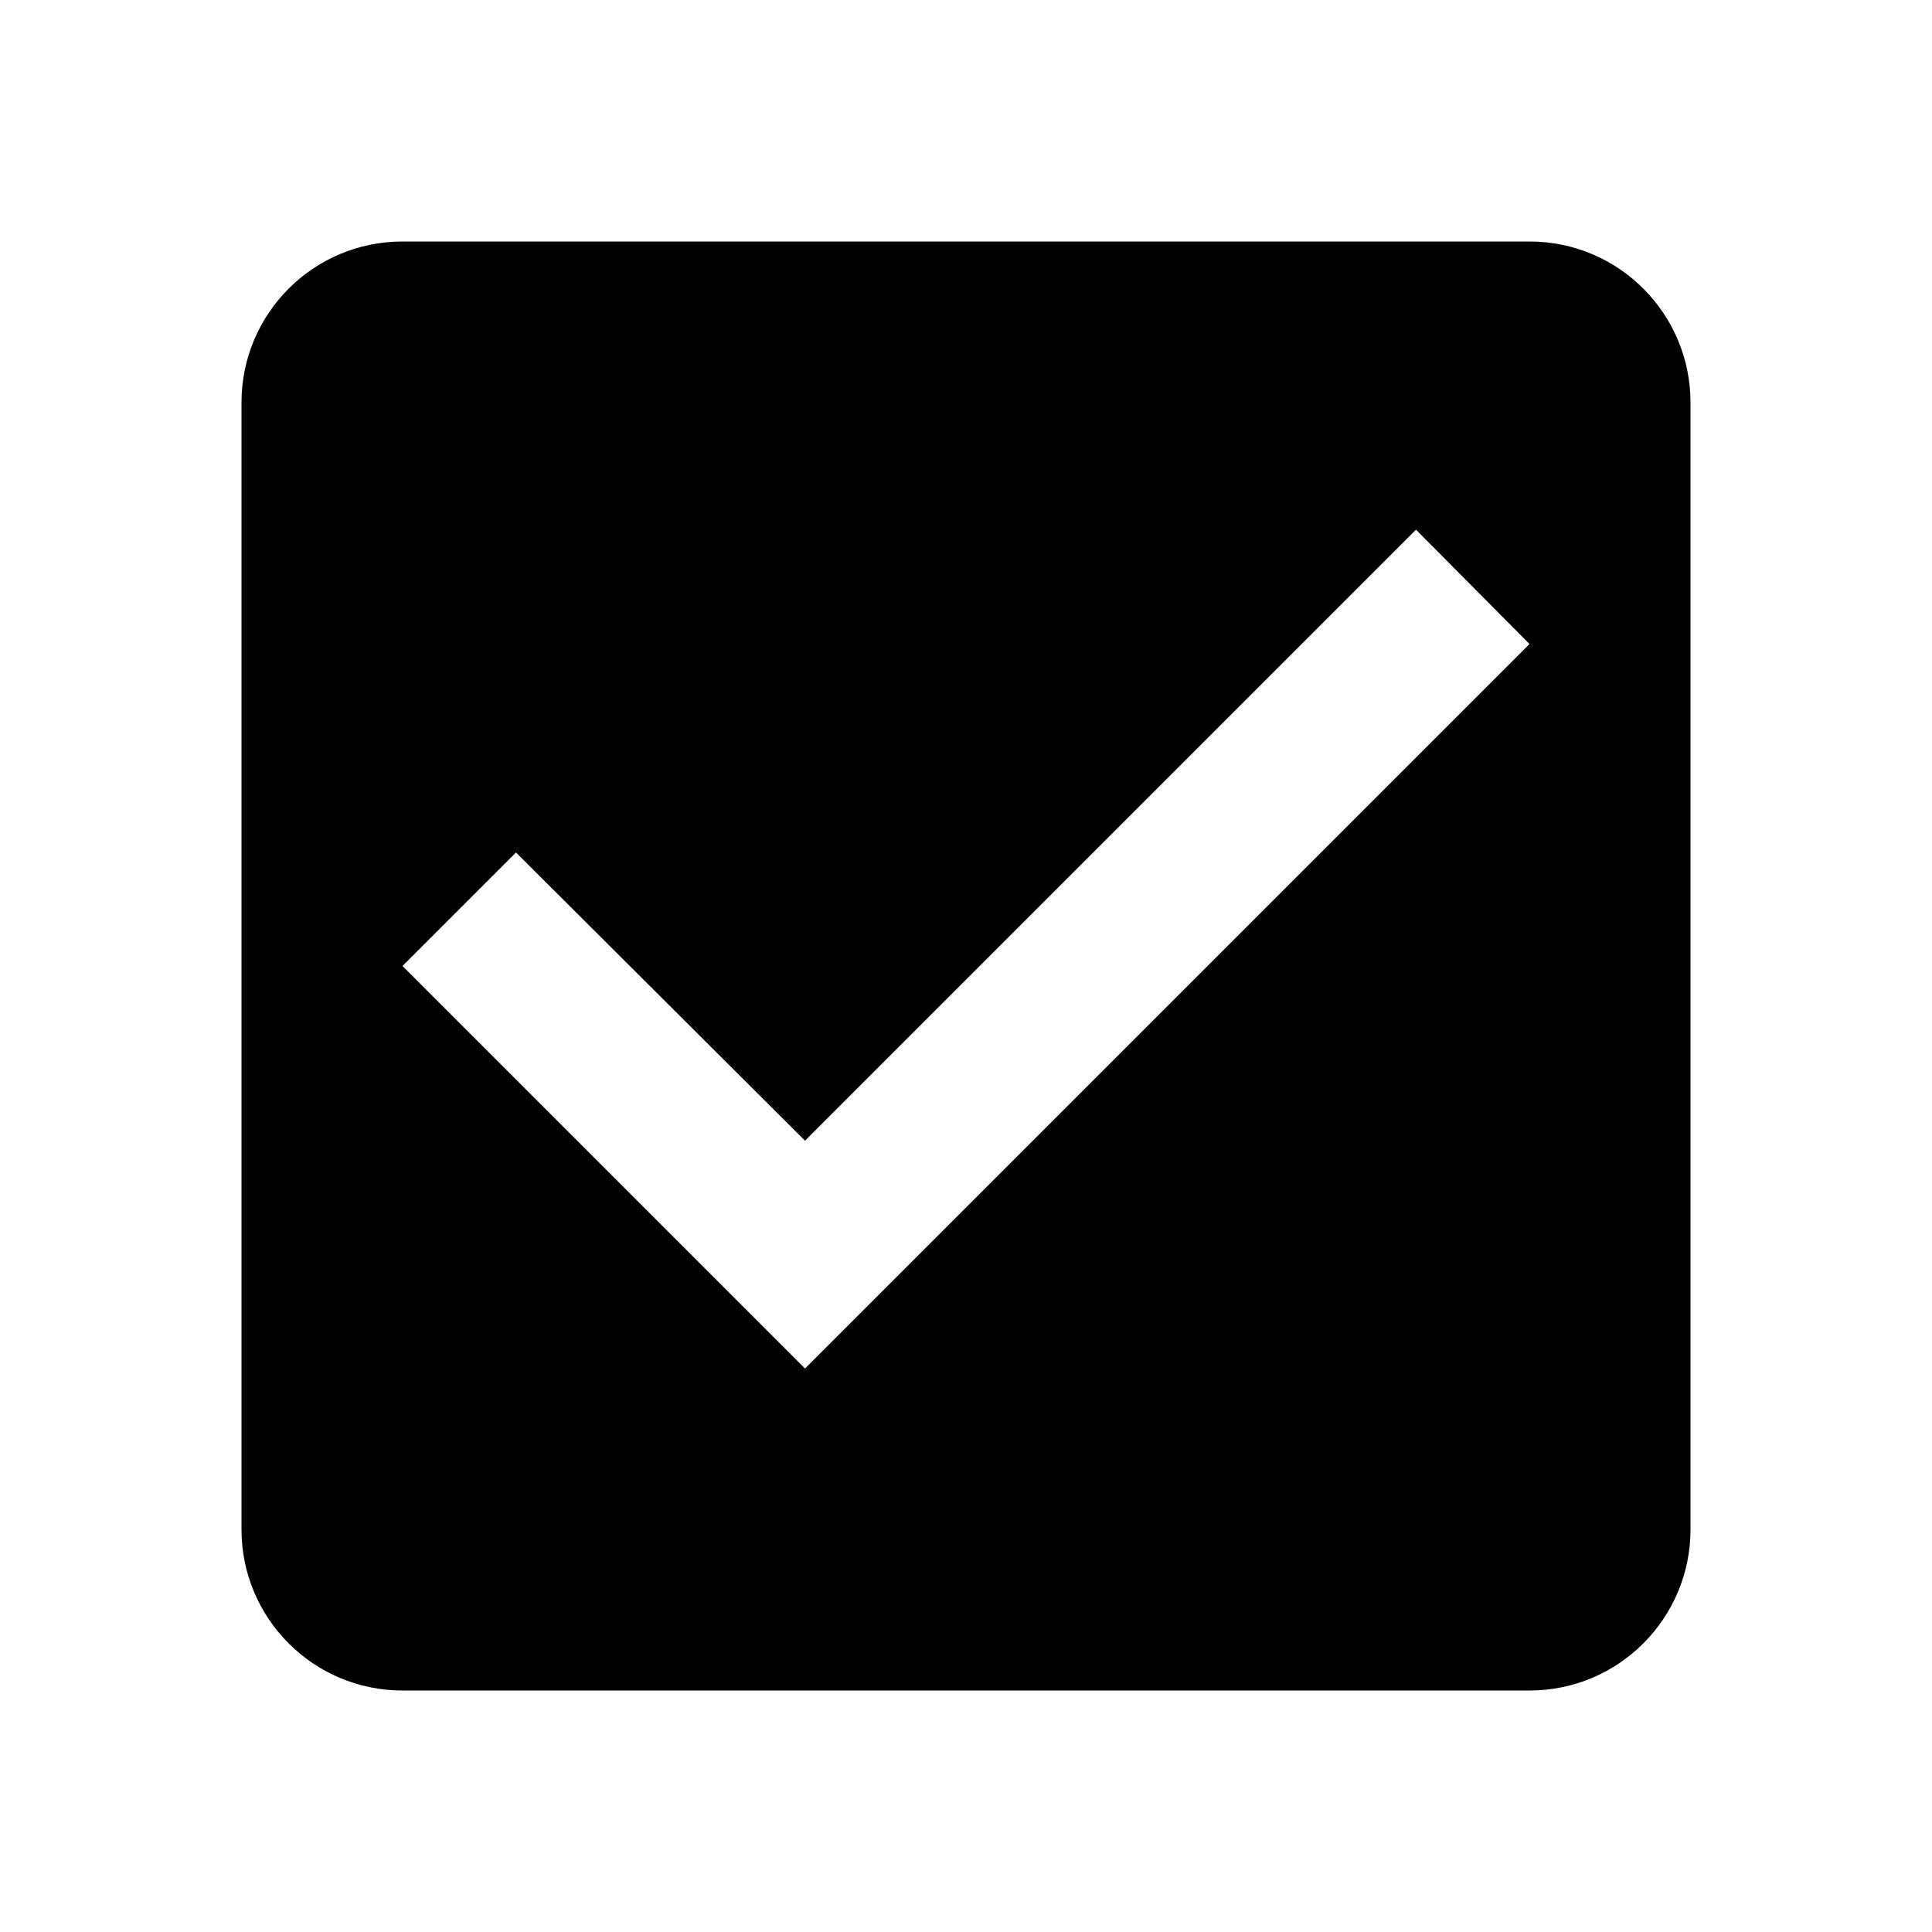
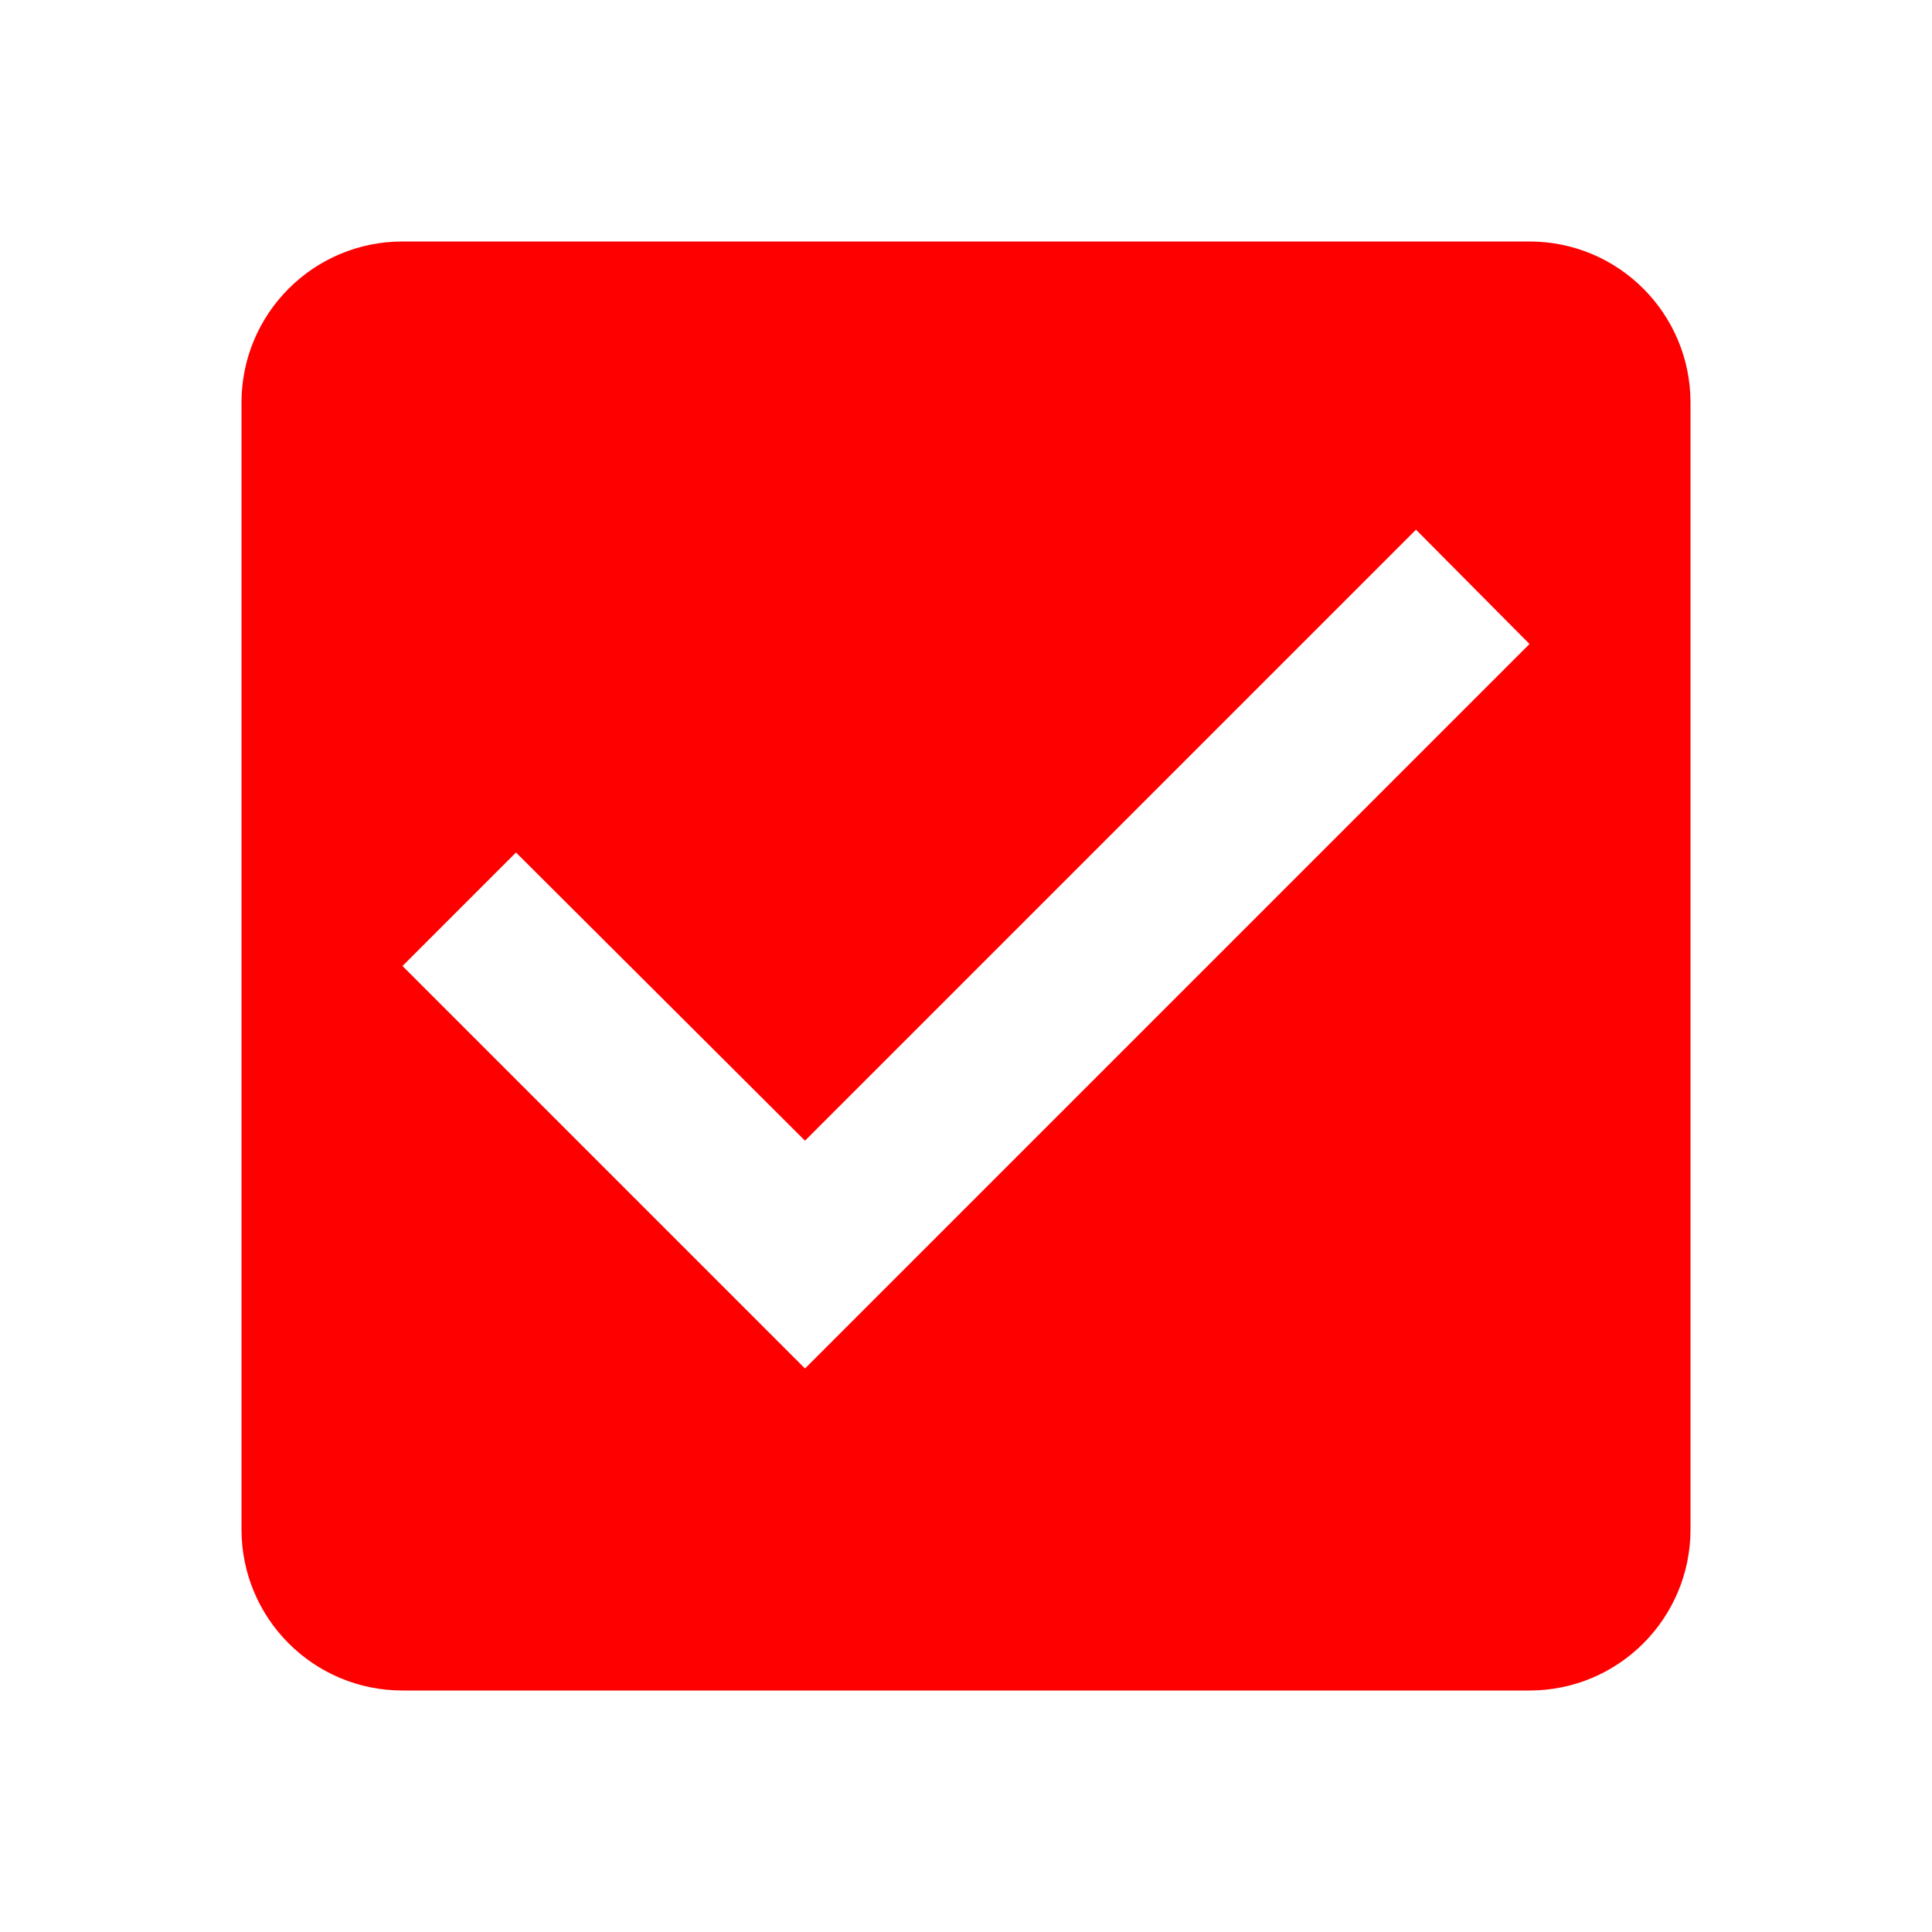
<svg xmlns="http://www.w3.org/2000/svg" width="24" height="24" viewBox="0 0 24 24">
-   <path d="M19 3H5c-1.11 0-2 .9-2 2v14c0 1.1.89 2 2 2h14c1.11 0 2-.9 2-2V5c0-1.1-.89-2-2-2zm-9 14l-5-5 1.41-1.41L10 14.17l7.59-7.59L19 8l-9 9z" />
+   <path d="M19 3H5c-1.11 0-2 .9-2 2v14c0 1.1.89 2 2 2h14c1.11 0 2-.9 2-2V5c0-1.1-.89-2-2-2zm-9 14l-5-5 1.41-1.41L10 14.17l7.59-7.59L19 8l-9 9z" fill="#ff0000" />
</svg>
